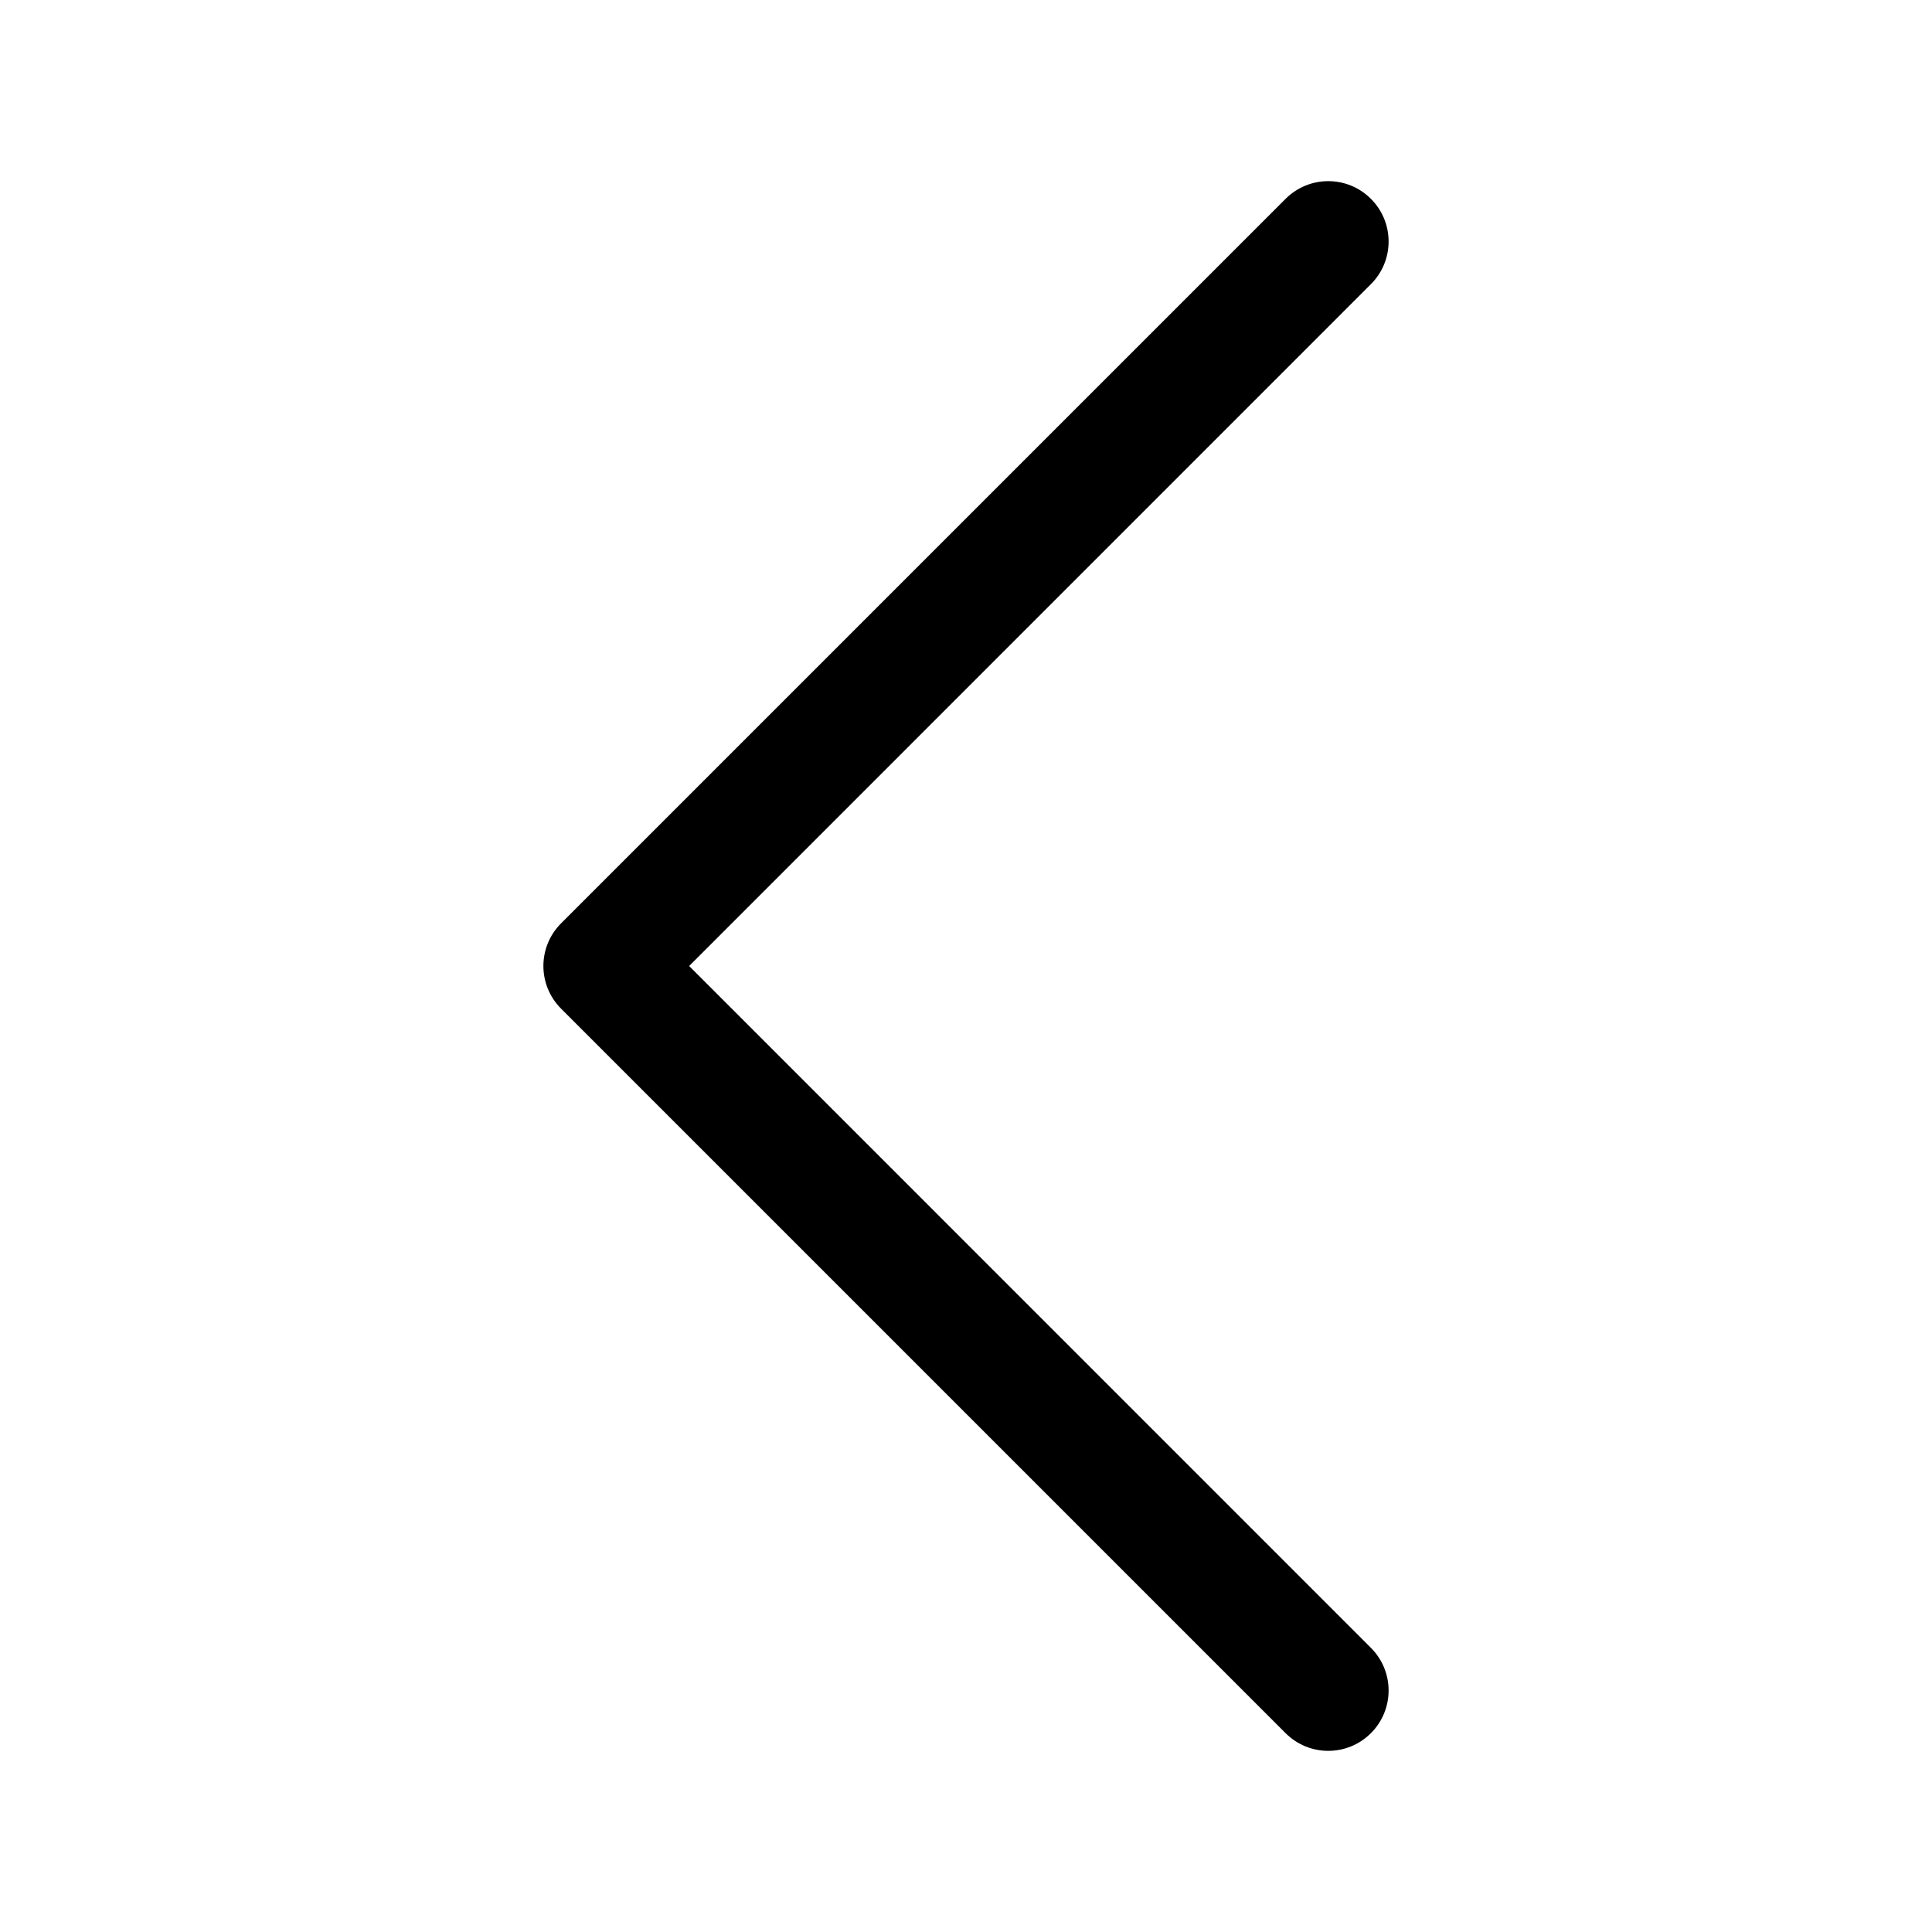
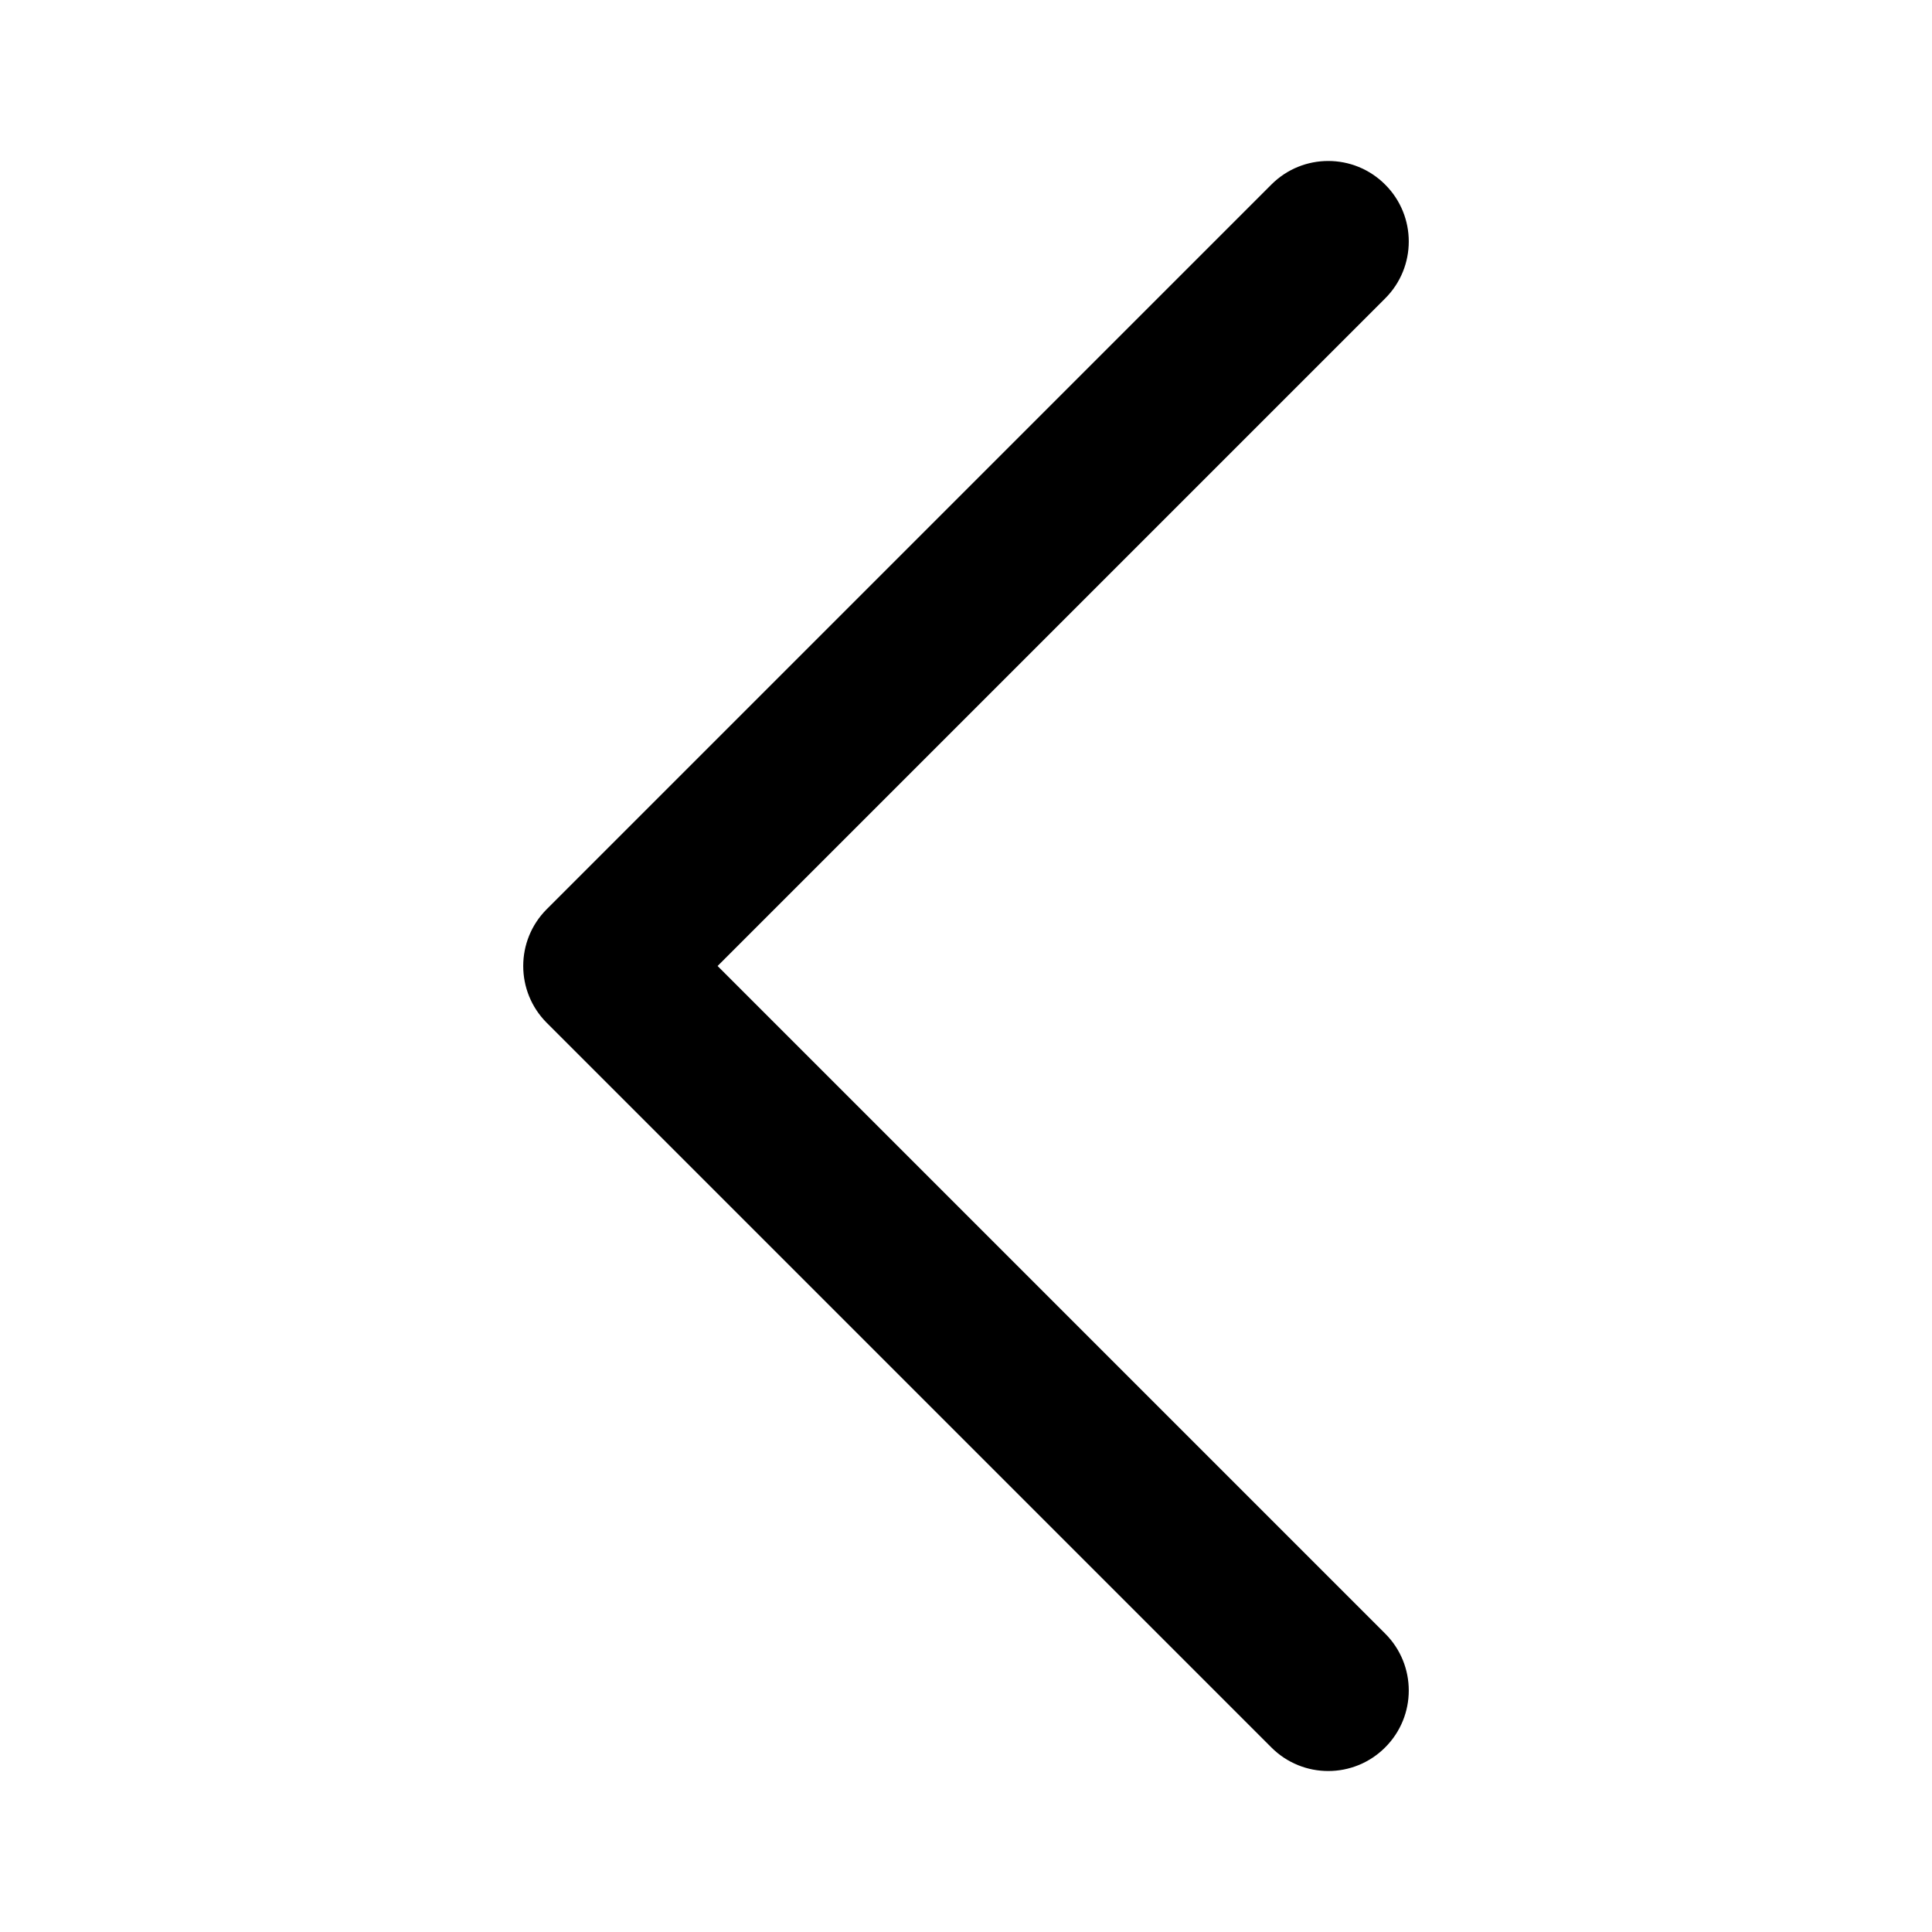
<svg xmlns="http://www.w3.org/2000/svg" viewBox="0 0 24 24" width="24" height="24">
-   <path fill="#000000" d="M15.97 2.47 L6.97 11.47 C6.677 11.763 6.677 12.237 6.97 12.53 L15.97 21.53 C16.263 21.823 16.737 21.823 17.03 21.53 C17.323 21.237 17.323 20.763 17.03 20.47 L8.561 12 L17.03 3.53 C17.323 3.237 17.323 2.763 17.03 2.47 C16.737 2.177 16.263 2.177 15.97 2.47 Z" />
+   <path fill="#000000" d="M15.793 2.293 L6.793 11.293 C6.402 11.683 6.402 12.317 6.793 12.707 L15.793 21.707 C16.183 22.098 16.817 22.098 17.207 21.707 C17.598 21.317 17.598 20.683 17.207 20.293 L8.914 12 L17.207 3.707 C17.598 3.317 17.598 2.683 17.207 2.293 C16.817 1.902 16.183 1.902 15.793 2.293 Z" />
</svg>
